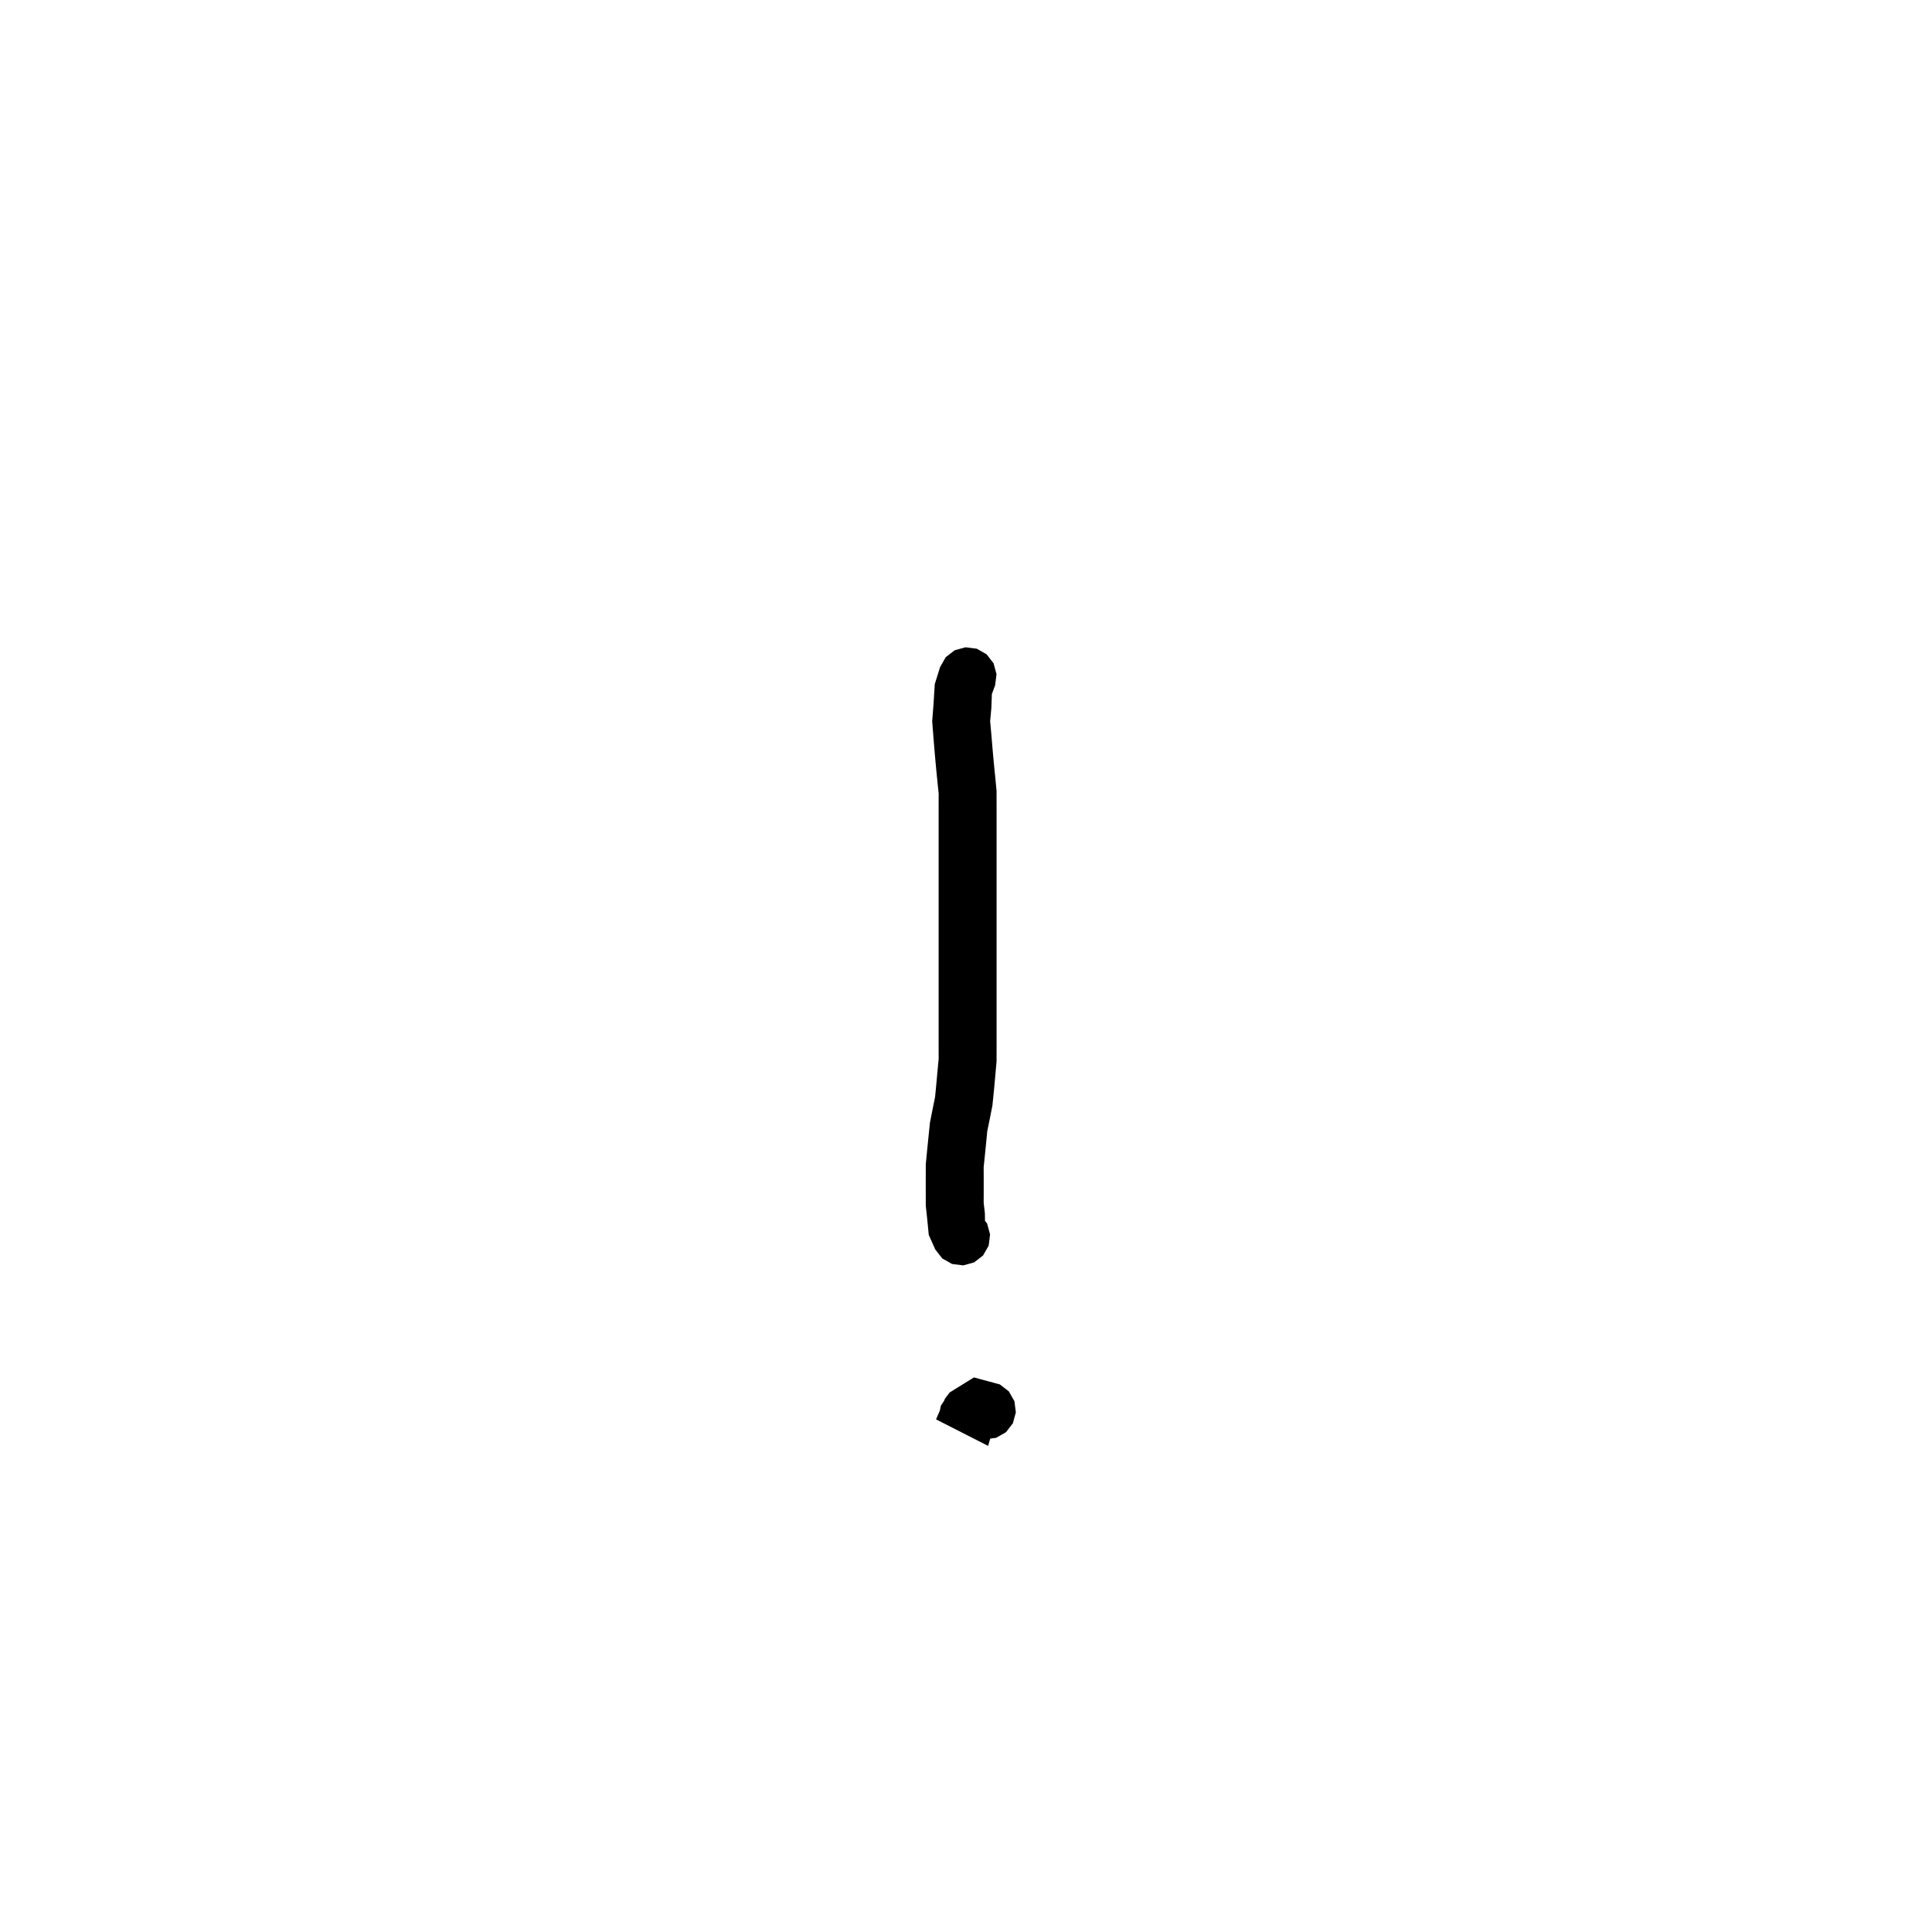
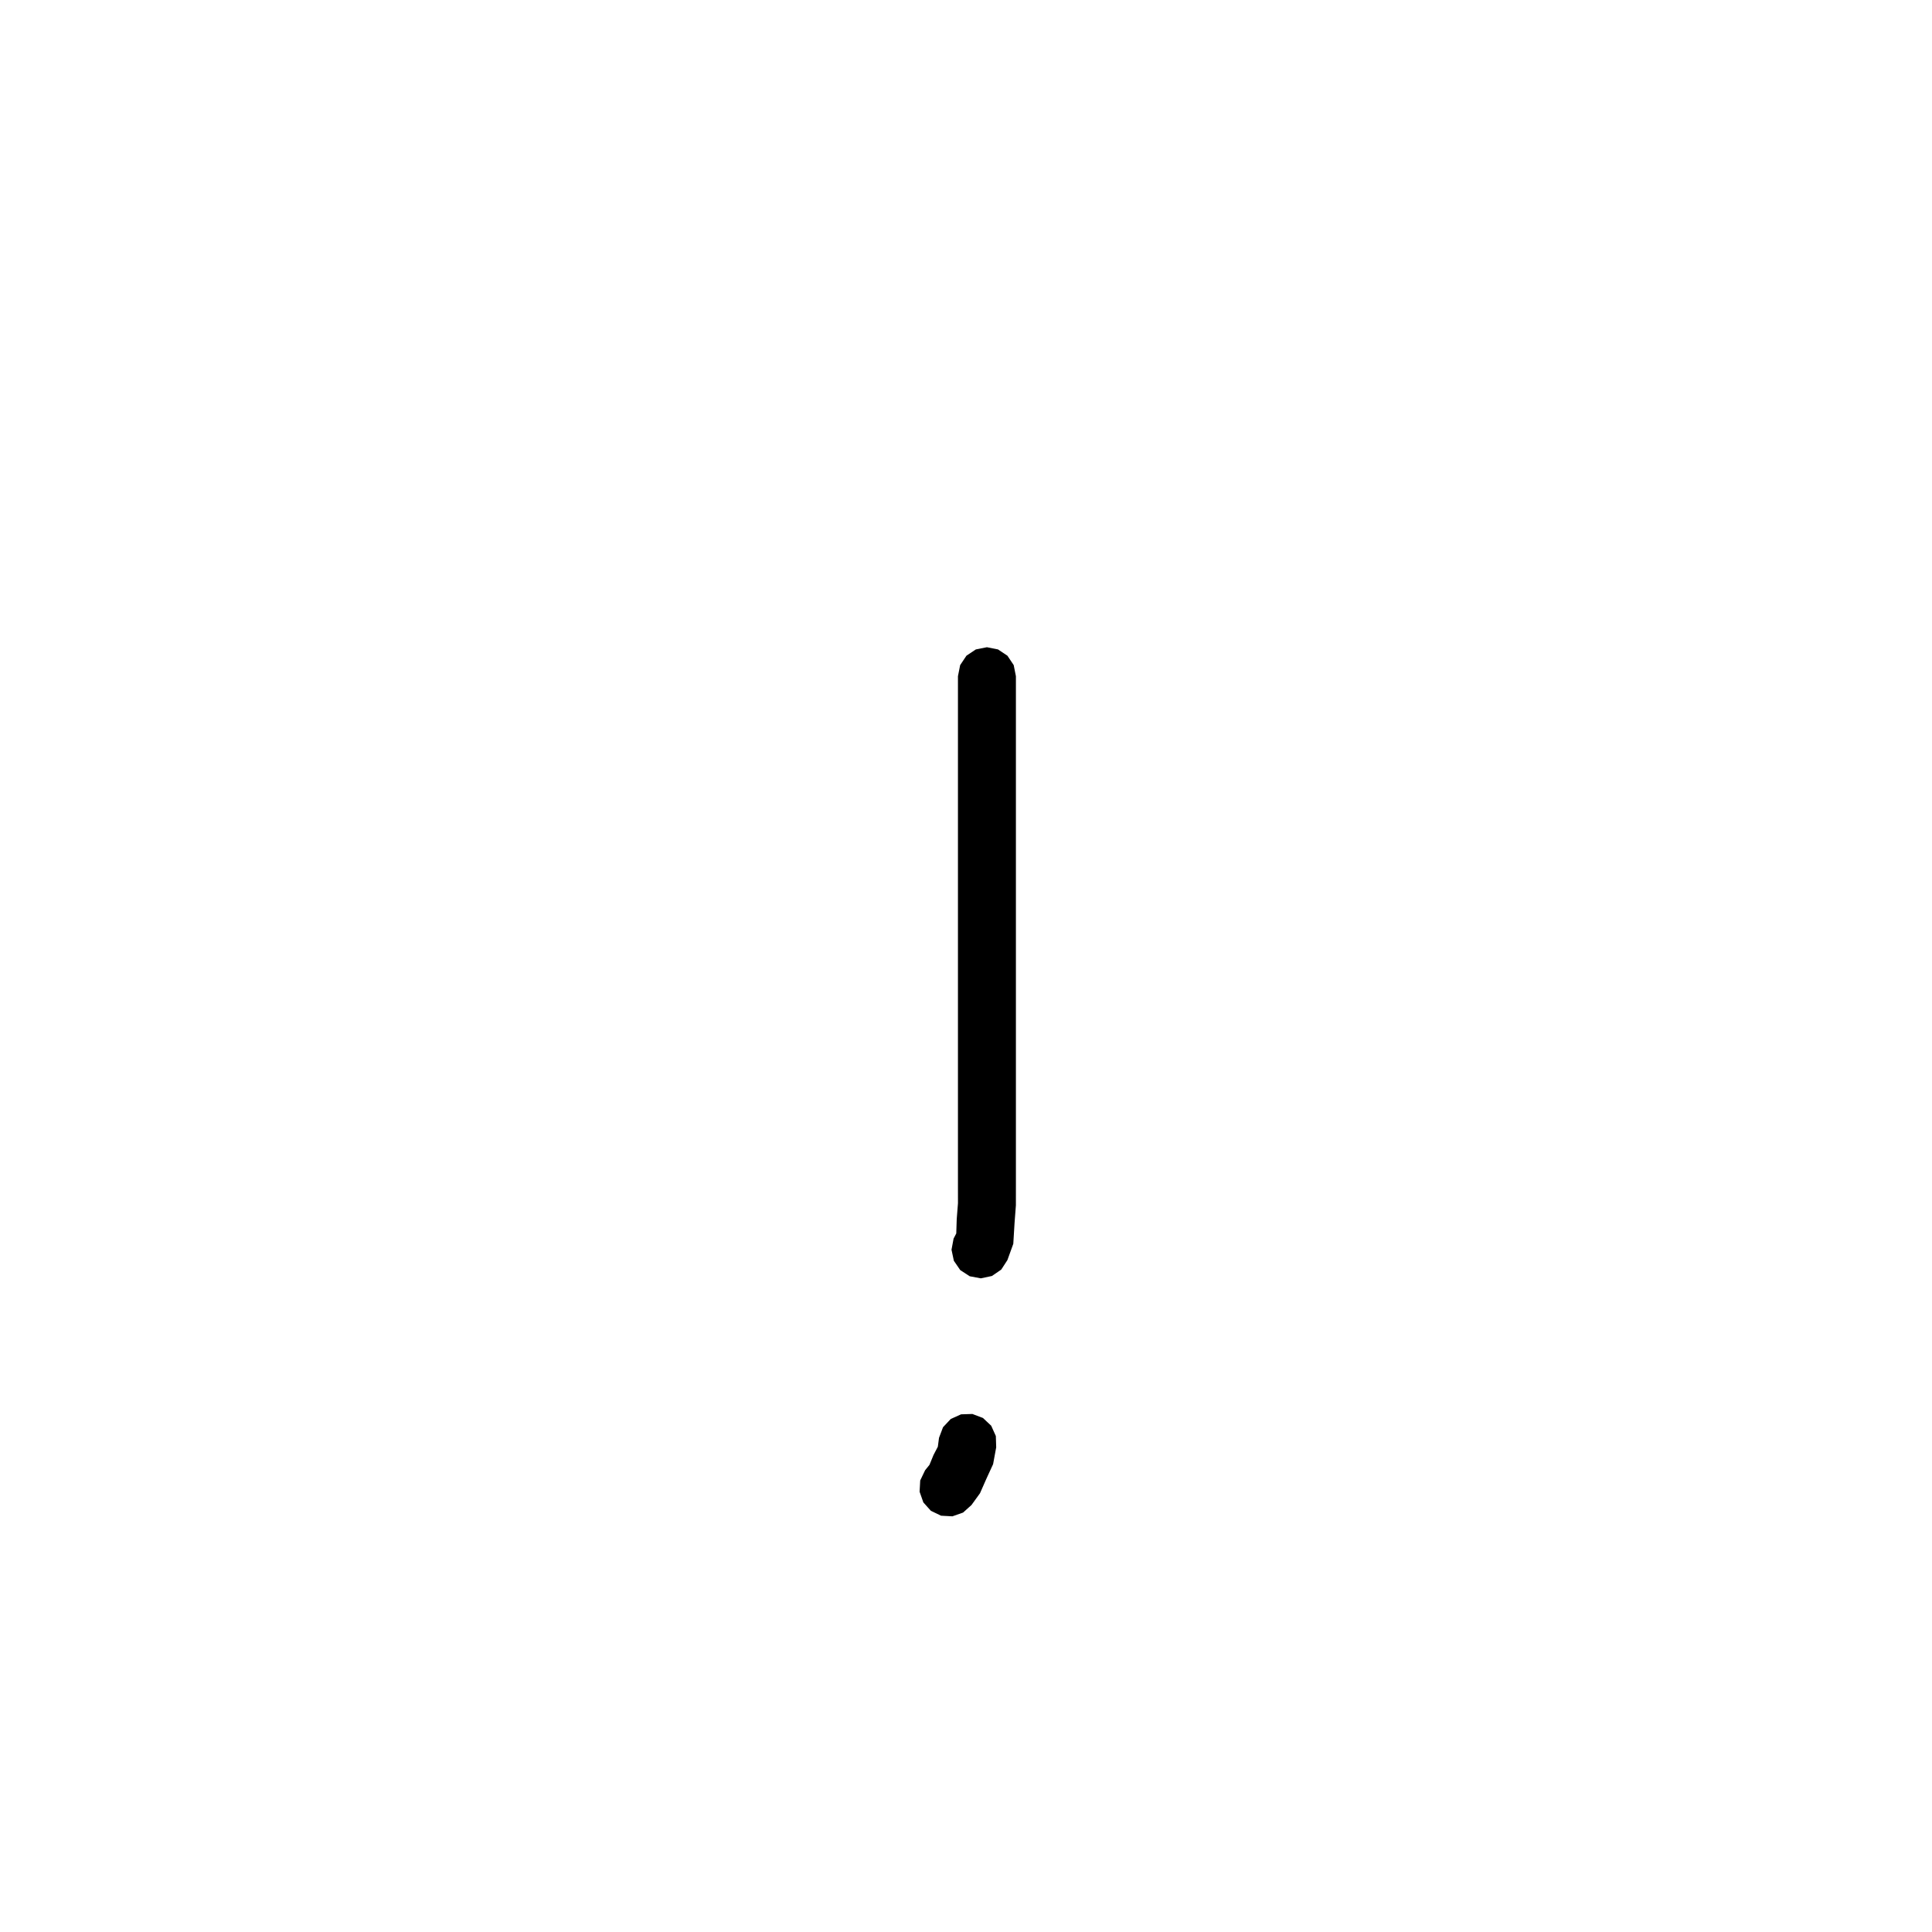
<svg xmlns="http://www.w3.org/2000/svg" viewBox="0 0 300 300" width="300" height="300">
-   <path d="M 145.981 103.577 L 145.15 106.229 L 144.96 109.301 L 144.75 112 L 144.966 114.774 L 145.167 117.19 L 145.37 119.427 L 145.572 121.448 L 145.755 123.214 L 145.75 125.2 L 145.75 127.4 L 145.75 129.6 L 145.75 131.8 L 145.75 134 L 145.75 136 L 145.75 138 L 145.75 140 L 145.75 142 L 145.75 144 L 145.75 146 L 145.75 148 L 145.75 150 L 145.75 152 L 145.75 154 L 145.75 156 L 145.75 158 L 145.75 160.2 L 145.75 162.4 L 145.755 164.396 L 145.568 166.393 L 145.37 168.573 L 145.2 170.332 L 144.837 172.117 L 144.4 174.332 L 144.172 176.552 L 143.972 178.552 L 143.756 180.775 L 143.75 183 L 143.75 185 L 143.756 187.237 L 143.968 189.207 L 144.218 191.758 L 145.225 194.012 L 146.302 195.4 L 147.827 196.269 L 149.569 196.489 L 151.262 196.025 L 152.65 194.948 L 153.519 193.423 L 153.739 191.681 L 153.275 189.988 L 152.949 189.575 L 152.932 188.393 L 152.744 186.763 L 152.75 185 L 152.75 183 L 152.744 181.225 L 152.928 179.448 L 153.128 177.448 L 153.3 175.668 L 153.663 173.883 L 154.1 171.668 L 154.33 169.427 L 154.532 167.207 L 154.745 164.804 L 154.75 162.4 L 154.75 160.2 L 154.75 158 L 154.75 156 L 154.75 154 L 154.75 152 L 154.75 150 L 154.75 148 L 154.75 146 L 154.75 144 L 154.75 142 L 154.75 140 L 154.75 138 L 154.75 136 L 154.75 134 L 154.75 131.8 L 154.75 129.6 L 154.75 127.4 L 154.75 125.2 L 154.745 122.786 L 154.528 120.552 L 154.33 118.573 L 154.133 116.41 L 153.934 114.026 L 153.75 112 L 153.94 109.899 L 154.017 107.771 L 154.519 106.423 L 154.739 104.681 L 154.275 102.988 L 153.198 101.6 L 151.673 100.731 L 149.931 100.511 L 148.238 100.975 L 146.85 102.052 Z" fill="black" fill-rule="nonzero" />
-   <path d="M 145.75 220 L 147.068 218.151 L 154.35 220.4 L 153.764 222.811 L 153.832 222.582 L 152.601 222.781 L 151.238 223.025 L 152.931 223.489 L 154.673 223.269 L 156.198 222.4 L 157.275 221.012 L 157.739 219.319 L 157.519 217.577 L 156.65 216.052 L 155.262 214.975 L 151.232 213.886 L 147.468 216.218 L 146.736 217.189 L 145.35 220.4 L 153.432 224.515 L 154.75 220 L 154.407 218.278 L 153.432 216.818 L 151.972 215.843 L 150.25 215.5 L 148.528 215.843 L 147.068 216.818 L 146.093 218.278 Z" fill="black" fill-rule="nonzero" />
+   <path d="M 148.75 105 L 148.75 107 L 148.75 109.2 L 148.75 111.6 L 148.75 114 L 148.75 116.6 L 148.75 119.2 L 148.75 122 L 148.75 125 L 148.75 128.2 L 148.75 131.2 L 148.75 134.2 L 148.75 136.8 L 148.75 139 L 148.75 141 L 148.75 143 L 148.75 145 L 148.75 147.2 L 148.75 149.4 L 148.75 151.8 L 148.75 154.4 L 148.75 157.2 L 148.75 159.8 L 148.75 162.4 L 148.75 164.8 L 148.75 167.2 L 148.75 169.4 L 148.75 171.8 L 148.75 174.2 L 148.75 176.6 L 148.75 179 L 148.75 181.6 L 148.75 184.2 L 148.753 186.833 L 148.559 189.319 L 148.489 191.528 L 148.072 192.329 L 147.75 194.055 L 148.114 195.773 L 149.107 197.221 L 150.579 198.178 L 152.305 198.5 L 154.023 198.136 L 155.471 197.143 L 156.428 195.671 L 157.344 193.138 L 157.541 189.881 L 157.747 187.167 L 157.75 184.2 L 157.75 181.6 L 157.75 179 L 157.75 176.6 L 157.75 174.2 L 157.75 171.8 L 157.75 169.4 L 157.75 167.2 L 157.75 164.8 L 157.75 162.4 L 157.75 159.8 L 157.75 157.2 L 157.75 154.4 L 157.75 151.8 L 157.75 149.4 L 157.75 147.2 L 157.75 145 L 157.75 143 L 157.75 141 L 157.75 139 L 157.75 136.8 L 157.75 134.2 L 157.75 131.2 L 157.75 128.2 L 157.75 125 L 157.75 122 L 157.75 119.2 L 157.75 116.6 L 157.75 114 L 157.75 111.6 L 157.75 109.2 L 157.75 107 L 157.75 105 L 157.407 103.278 L 156.432 101.818 L 154.972 100.843 L 153.25 100.5 L 151.528 100.843 L 150.068 101.818 L 149.093 103.278 Z" fill="black" fill-rule="nonzero" />
+   <path d="M 145.811 223.26 L 145.626 224.645 L 144.953 225.938 L 144.328 227.46 L 143.65 228.3 L 142.891 229.883 L 142.795 231.636 L 143.378 233.293 L 144.55 234.6 L 146.133 235.359 L 147.886 235.455 L 149.543 234.872 L 150.85 233.7 L 152.172 231.873 L 153.147 229.662 L 154.208 227.355 L 154.689 224.74 L 154.634 222.985 L 153.912 221.384 L 152.632 220.182 L 150.99 219.561 L 149.235 219.616 L 147.634 220.338 L 146.432 221.618 Z" fill="black" fill-rule="nonzero" />
</svg>
